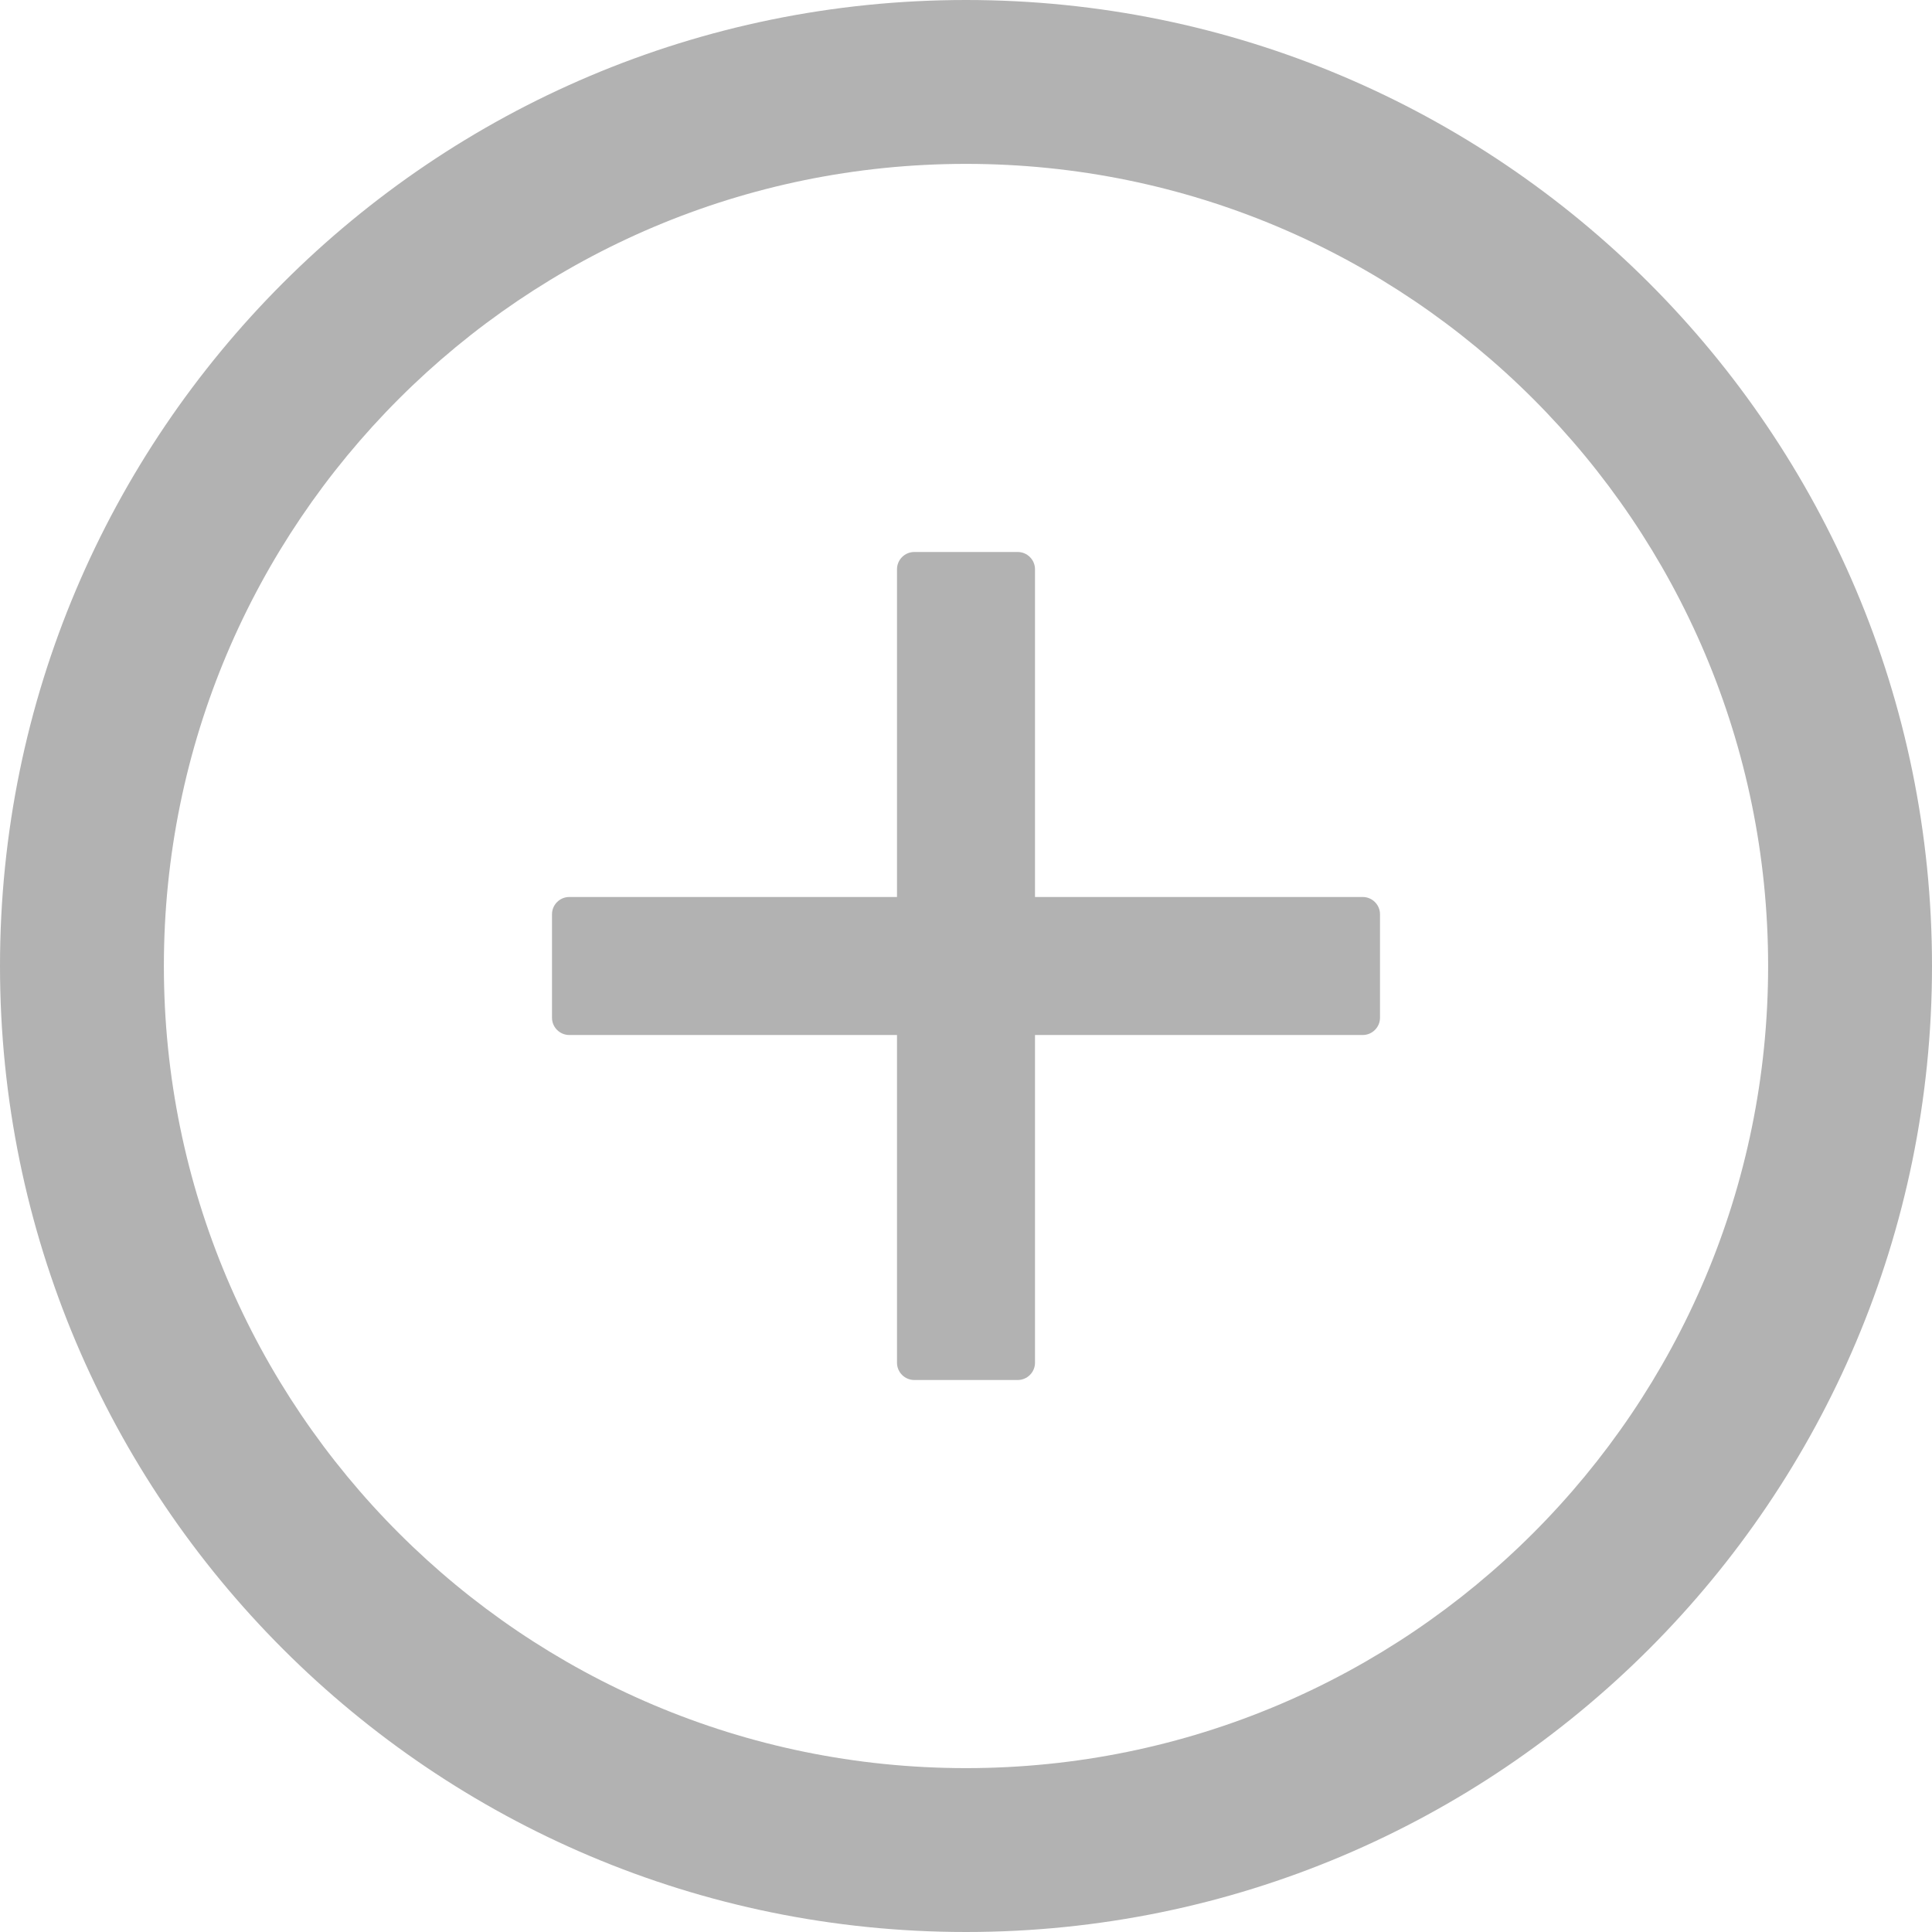
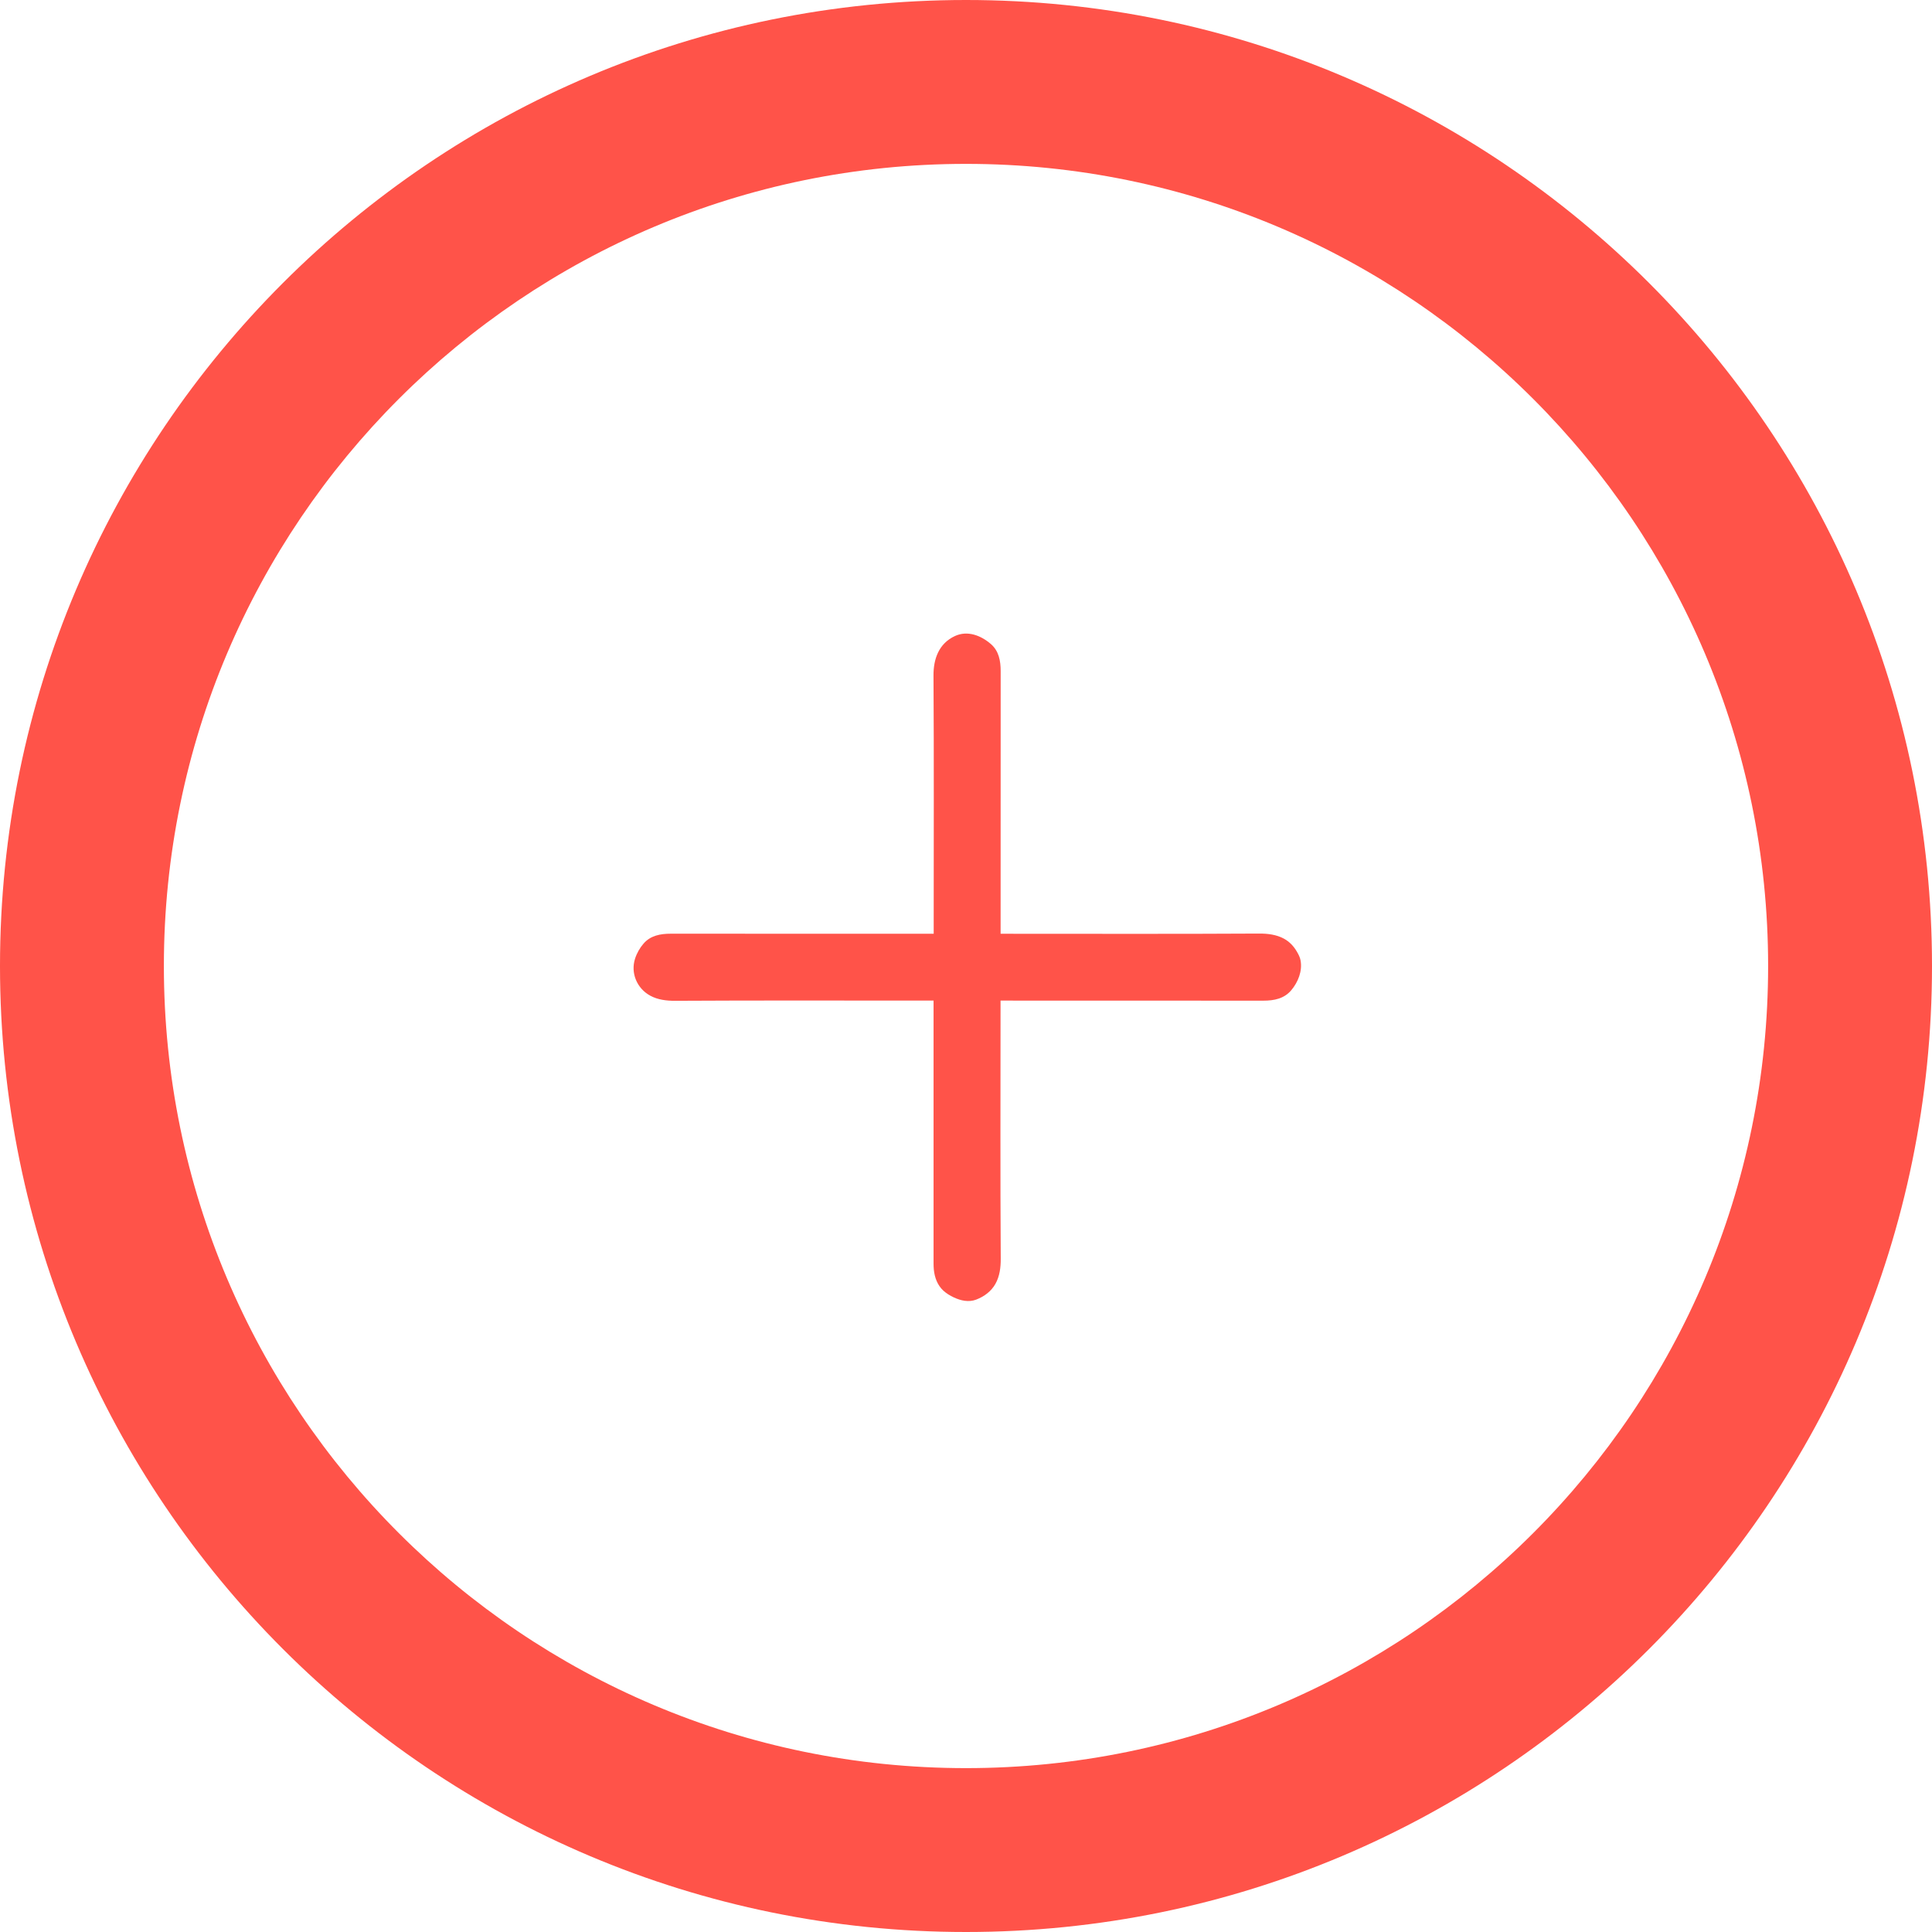
<svg xmlns="http://www.w3.org/2000/svg" width="741" height="741" viewBox="0 0 741 741" fill="none">
-   <path d="M522.67 344.036H396.964V218.33C396.964 214.692 393.987 211.714 390.348 211.714H350.652C347.013 211.714 344.036 214.692 344.036 218.33V344.036H218.33C214.692 344.036 211.714 347.013 211.714 350.652V390.348C211.714 393.987 214.692 396.964 218.33 396.964H344.036V522.67C344.036 526.309 347.013 529.286 350.652 529.286H390.348C393.987 529.286 396.964 526.309 396.964 522.67V396.964H522.67C526.309 396.964 529.286 393.987 529.286 390.348V350.652C529.286 347.013 526.309 344.036 522.67 344.036Z" fill="#B2B2B2" />
-   <path d="M370.5 0C165.898 0 0 165.898 0 370.5C0 575.102 165.898 741 370.5 741C575.102 741 741 575.102 741 370.5C741 165.898 575.102 0 370.5 0ZM370.5 678.147C200.632 678.147 62.853 540.368 62.853 370.5C62.853 200.632 200.632 62.853 370.5 62.853C540.368 62.853 678.147 200.632 678.147 370.5C678.147 540.368 540.368 678.147 370.5 678.147Z" fill="#B2B2B2" />
+   <path d="M370.5 0C165.898 0 0 165.898 0 370.5C0 575.102 165.898 741 370.5 741C575.102 741 741 575.102 741 370.5C741 165.898 575.102 0 370.5 0ZM370.5 678.147C200.632 678.147 62.853 540.368 62.853 370.5C62.853 200.632 200.632 62.853 370.5 62.853C540.368 62.853 678.147 200.632 678.147 370.5C678.147 540.368 540.368 678.147 370.5 678.147Z" fill="#FF5349" />
+   <path d="M243.563 367.709C244.257 365.554 245.413 363.527 246.825 361.91C249.497 358.806 253.299 358.113 257.281 358.113C289.674 358.139 322.093 358.139 354.513 358.139C355.591 358.139 356.645 358.139 358.109 358.139C358.109 356.882 358.109 355.856 358.109 354.804C358.109 322.914 358.237 291.05 358.032 259.16C357.98 252.746 360.087 246.794 366.252 243.947C371.082 241.715 376.194 243.716 379.996 246.974C383.104 249.642 383.798 253.439 383.798 257.416C383.772 289.793 383.772 322.17 383.772 354.547C383.772 355.625 383.772 356.677 383.772 358.139C385.031 358.139 386.058 358.139 387.111 358.139C419.043 358.139 450.948 358.242 482.879 358.062C486.167 358.036 489.584 358.447 492.487 360.038C494.593 361.192 496.237 362.962 497.419 365.015C497.984 365.99 498.601 367.118 498.806 368.299C499.602 372.404 497.856 376.714 495.235 379.818C492.512 383.025 488.685 383.795 484.6 383.795C452.181 383.769 419.762 383.769 387.343 383.769C386.264 383.769 385.211 383.769 383.746 383.769C383.746 385.026 383.746 386.052 383.746 387.104C383.746 418.994 383.618 450.858 383.823 482.748C383.849 486.032 383.438 489.469 381.794 492.394C380.176 495.293 377.478 497.269 374.421 498.449C371.518 499.552 368.513 498.859 365.816 497.602C364.377 496.935 362.99 496.089 361.808 495.011C359.522 492.882 358.469 489.983 358.16 486.93C358.083 486.109 358.058 485.313 358.058 484.492C358.058 452.115 358.058 419.738 358.058 387.361C358.058 386.283 358.058 385.231 358.058 383.769C356.799 383.769 355.771 383.769 354.718 383.769C322.787 383.769 290.882 383.666 258.95 383.846C255.688 383.872 252.271 383.461 249.369 381.87C244.334 379.125 241.79 373.224 243.563 367.709Z" fill="#FF5349" />
</svg>
